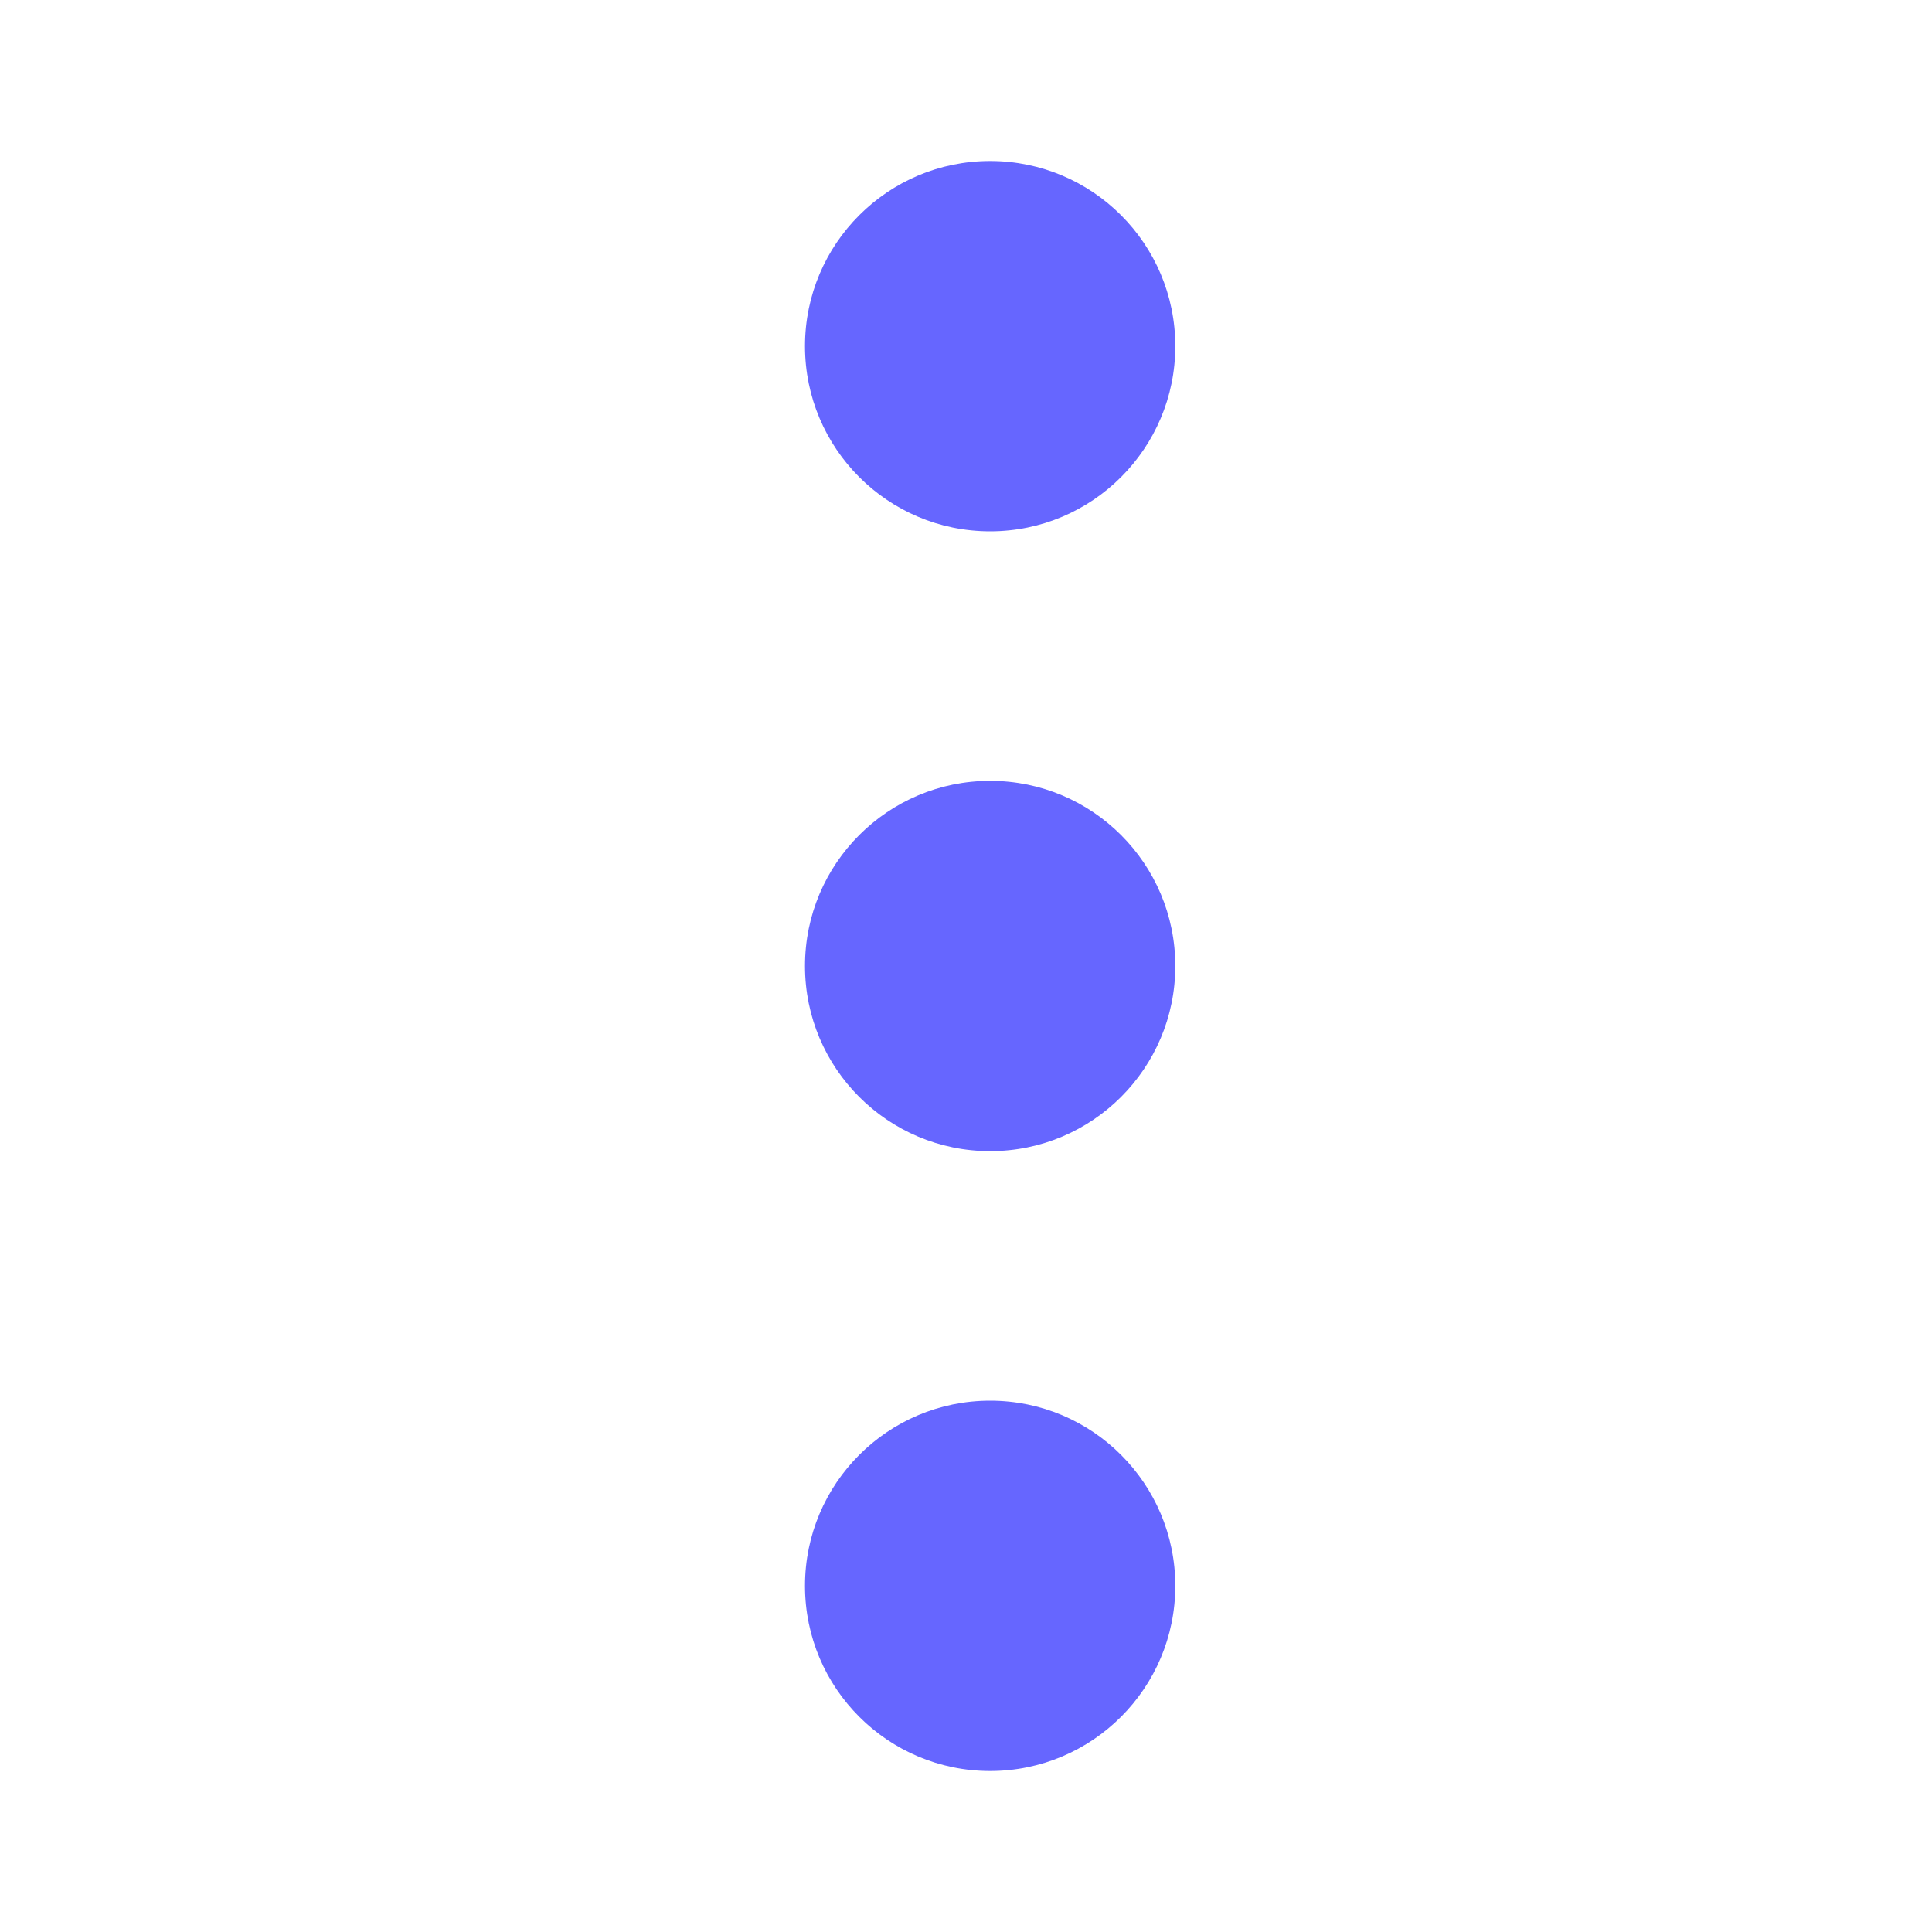
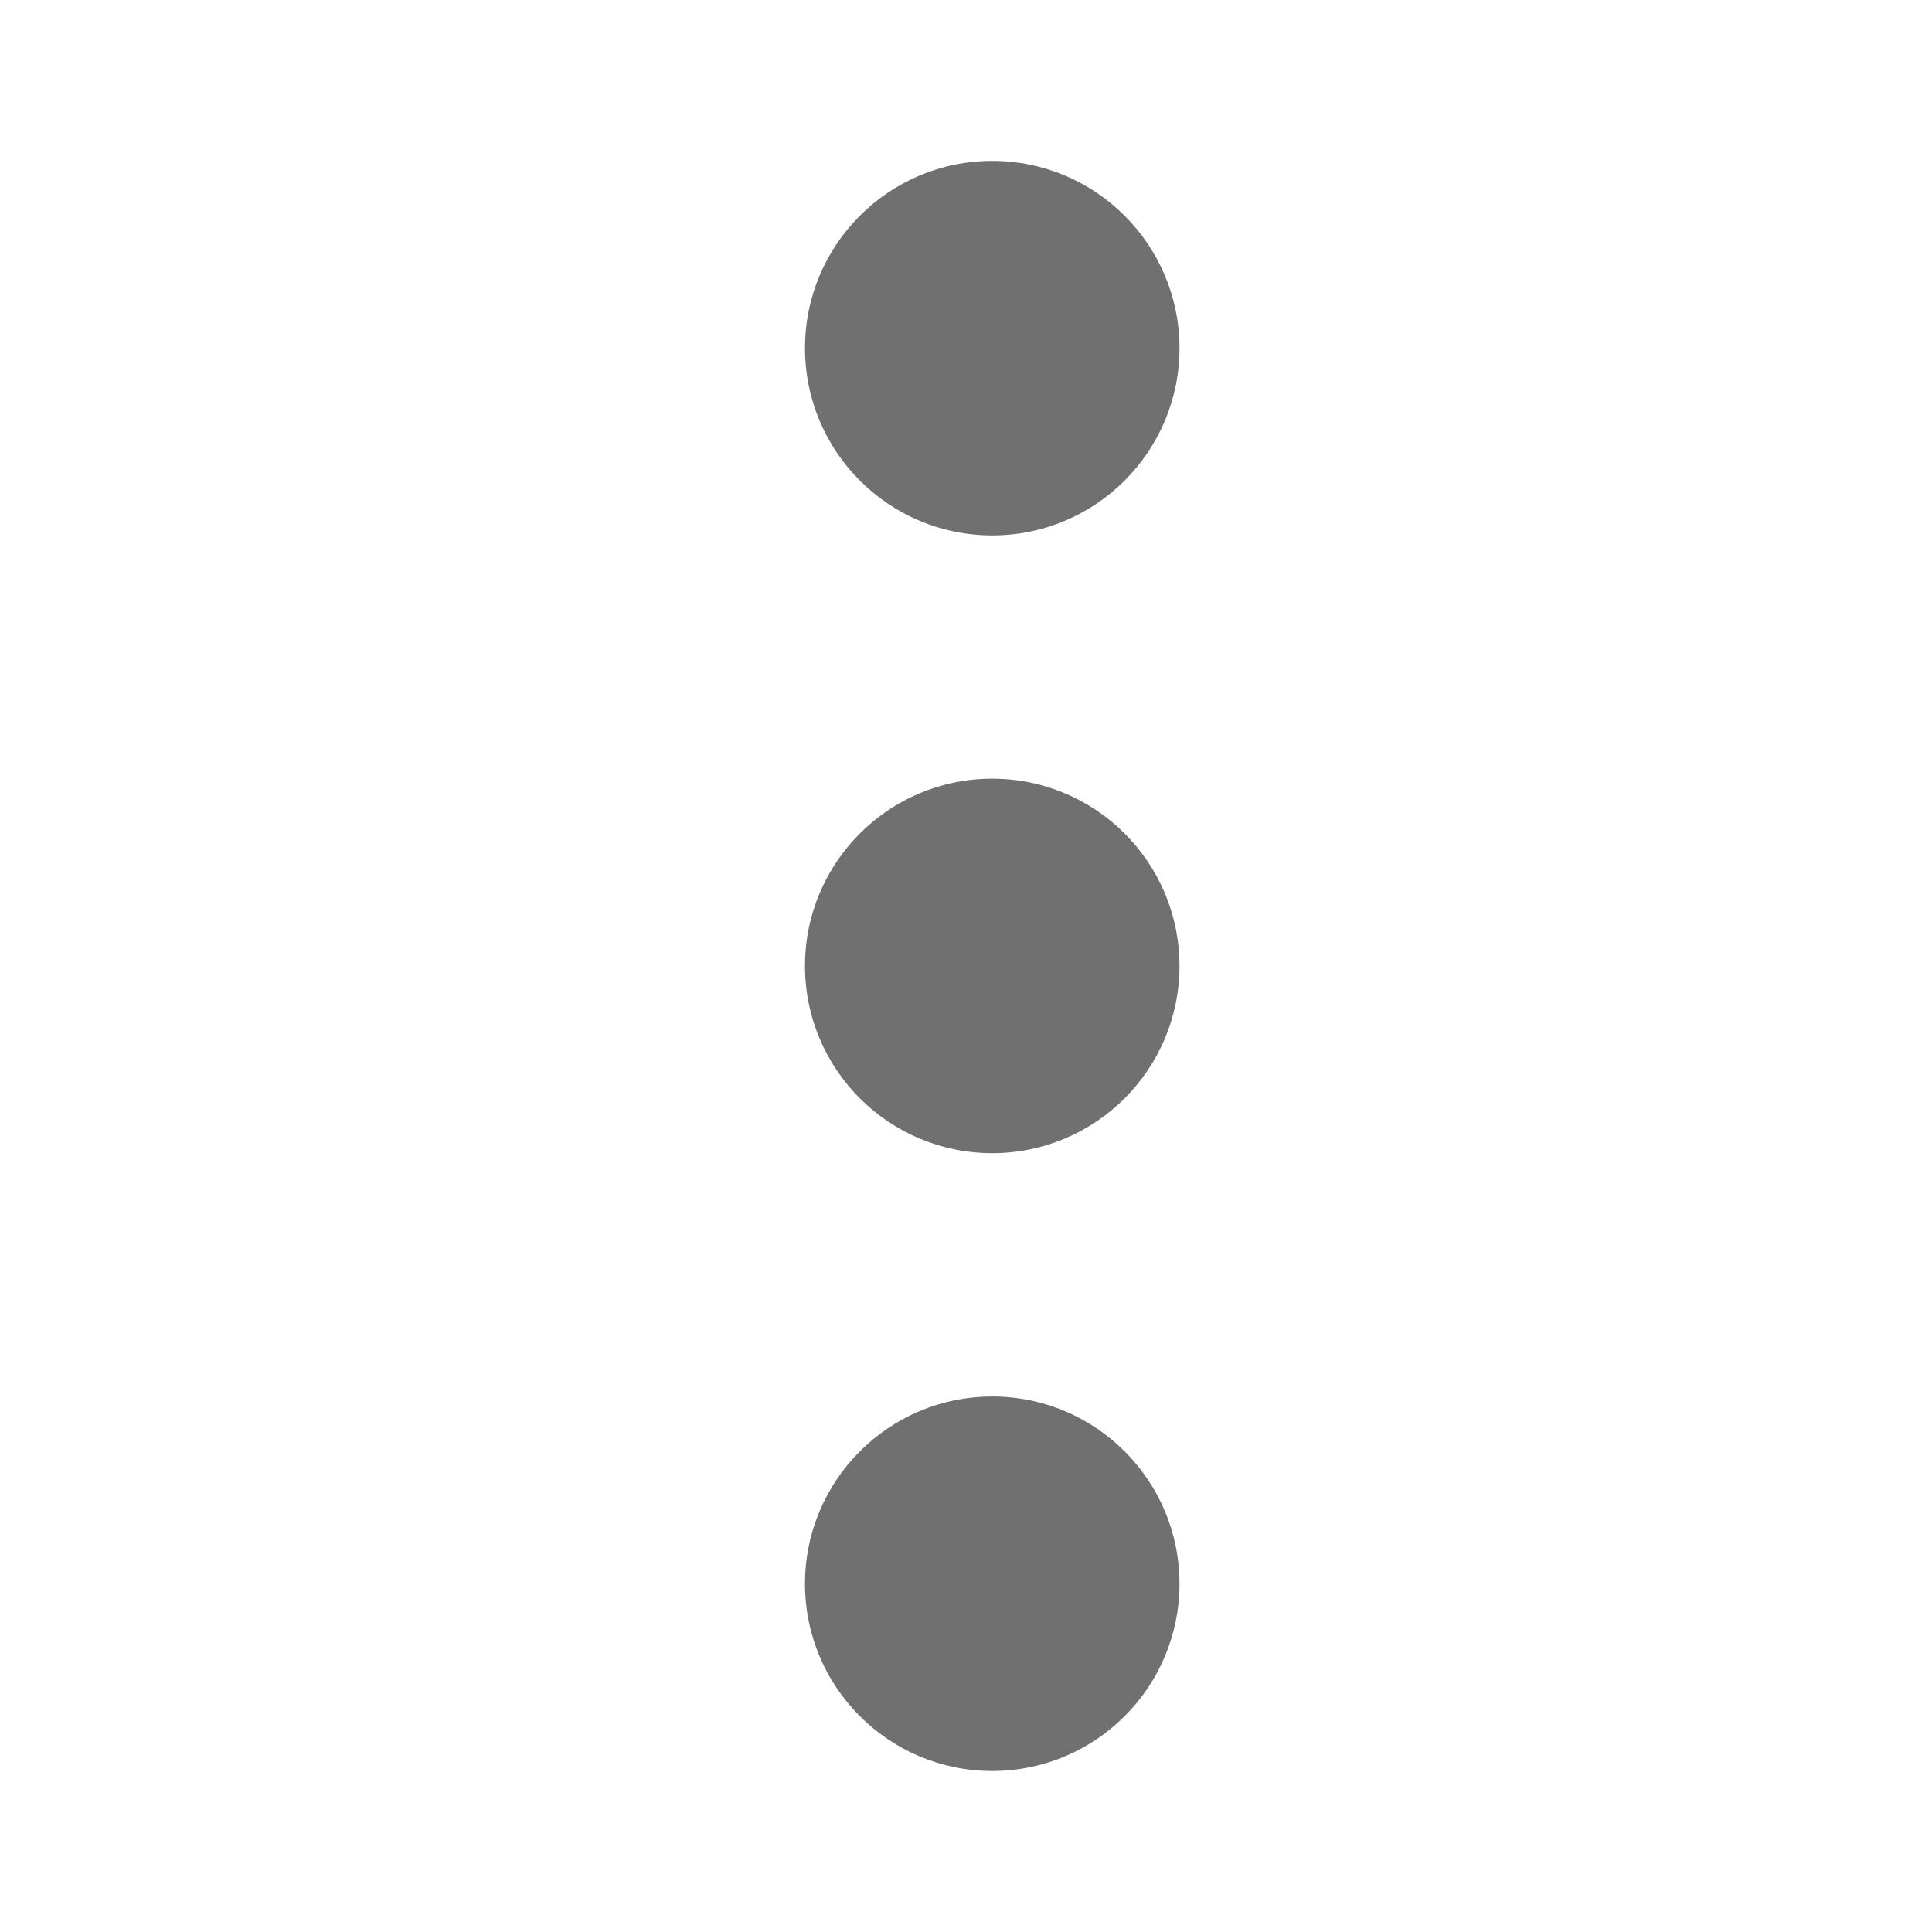
- <svg xmlns="http://www.w3.org/2000/svg" version="1.1" id="svg12" x="0px" y="0px" viewBox="0 0 24 24" style="enable-background:new 0 0 24 24;" xml:space="preserve">
-   <defs id="defs12" />
-   <style type="text/css" id="style2">
- 	.st0{fill:#2EA1FF;}
- 	.st1{fill:none;}
- </style>
+ <svg xmlns="http://www.w3.org/2000/svg" width="24" height="24" viewBox="0 0 24 24">
+   <defs>
+     <style type="text/css">
+             .cls-1{fill:#707070}.cls-2{fill:none}
+         </style>
+   </defs>
  <g id="ic-menu-hover" transform="translate(-1305 -403.703)">
-     <g id="Group_8259" transform="matrix(1,0,0,-1,1315,425.703)">
-       <circle id="Ellipse_34" class="st0" cx="2.3" cy="2.3" r="2.3" style="fill:#6666ff;fill-opacity:1" />
-       <circle id="Ellipse_35" class="st0" cx="2.3" cy="17.7" r="2.3" style="fill:#6666ff;fill-opacity:1" />
-       <circle id="Ellipse_36" class="st0" cx="2.3" cy="10" r="2.3" style="fill:#6666ff;fill-opacity:1" />
+     <g id="Group_8259" data-name="Group 8259" transform="translate(1315 405.702)">
+       <circle id="Ellipse_34" cx="2.326" cy="2.326" r="2.326" class="cls-1" data-name="Ellipse 34" />
+       <circle id="Ellipse_35" cx="2.326" cy="2.326" r="2.326" class="cls-1" data-name="Ellipse 35" transform="translate(0 15.349)" />
+       <circle id="Ellipse_36" cx="2.326" cy="2.326" r="2.326" class="cls-1" data-name="Ellipse 36" transform="translate(0 7.674)" />
    </g>
-     <path id="Rectangle_3773" class="st1" d="M1305,403.7h24v24h-24V403.7z" />
+     <path id="Rectangle_3773" d="M0 0h24v24H0z" class="cls-2" data-name="Rectangle 3773" transform="translate(1305 403.703)" />
  </g>
</svg>
